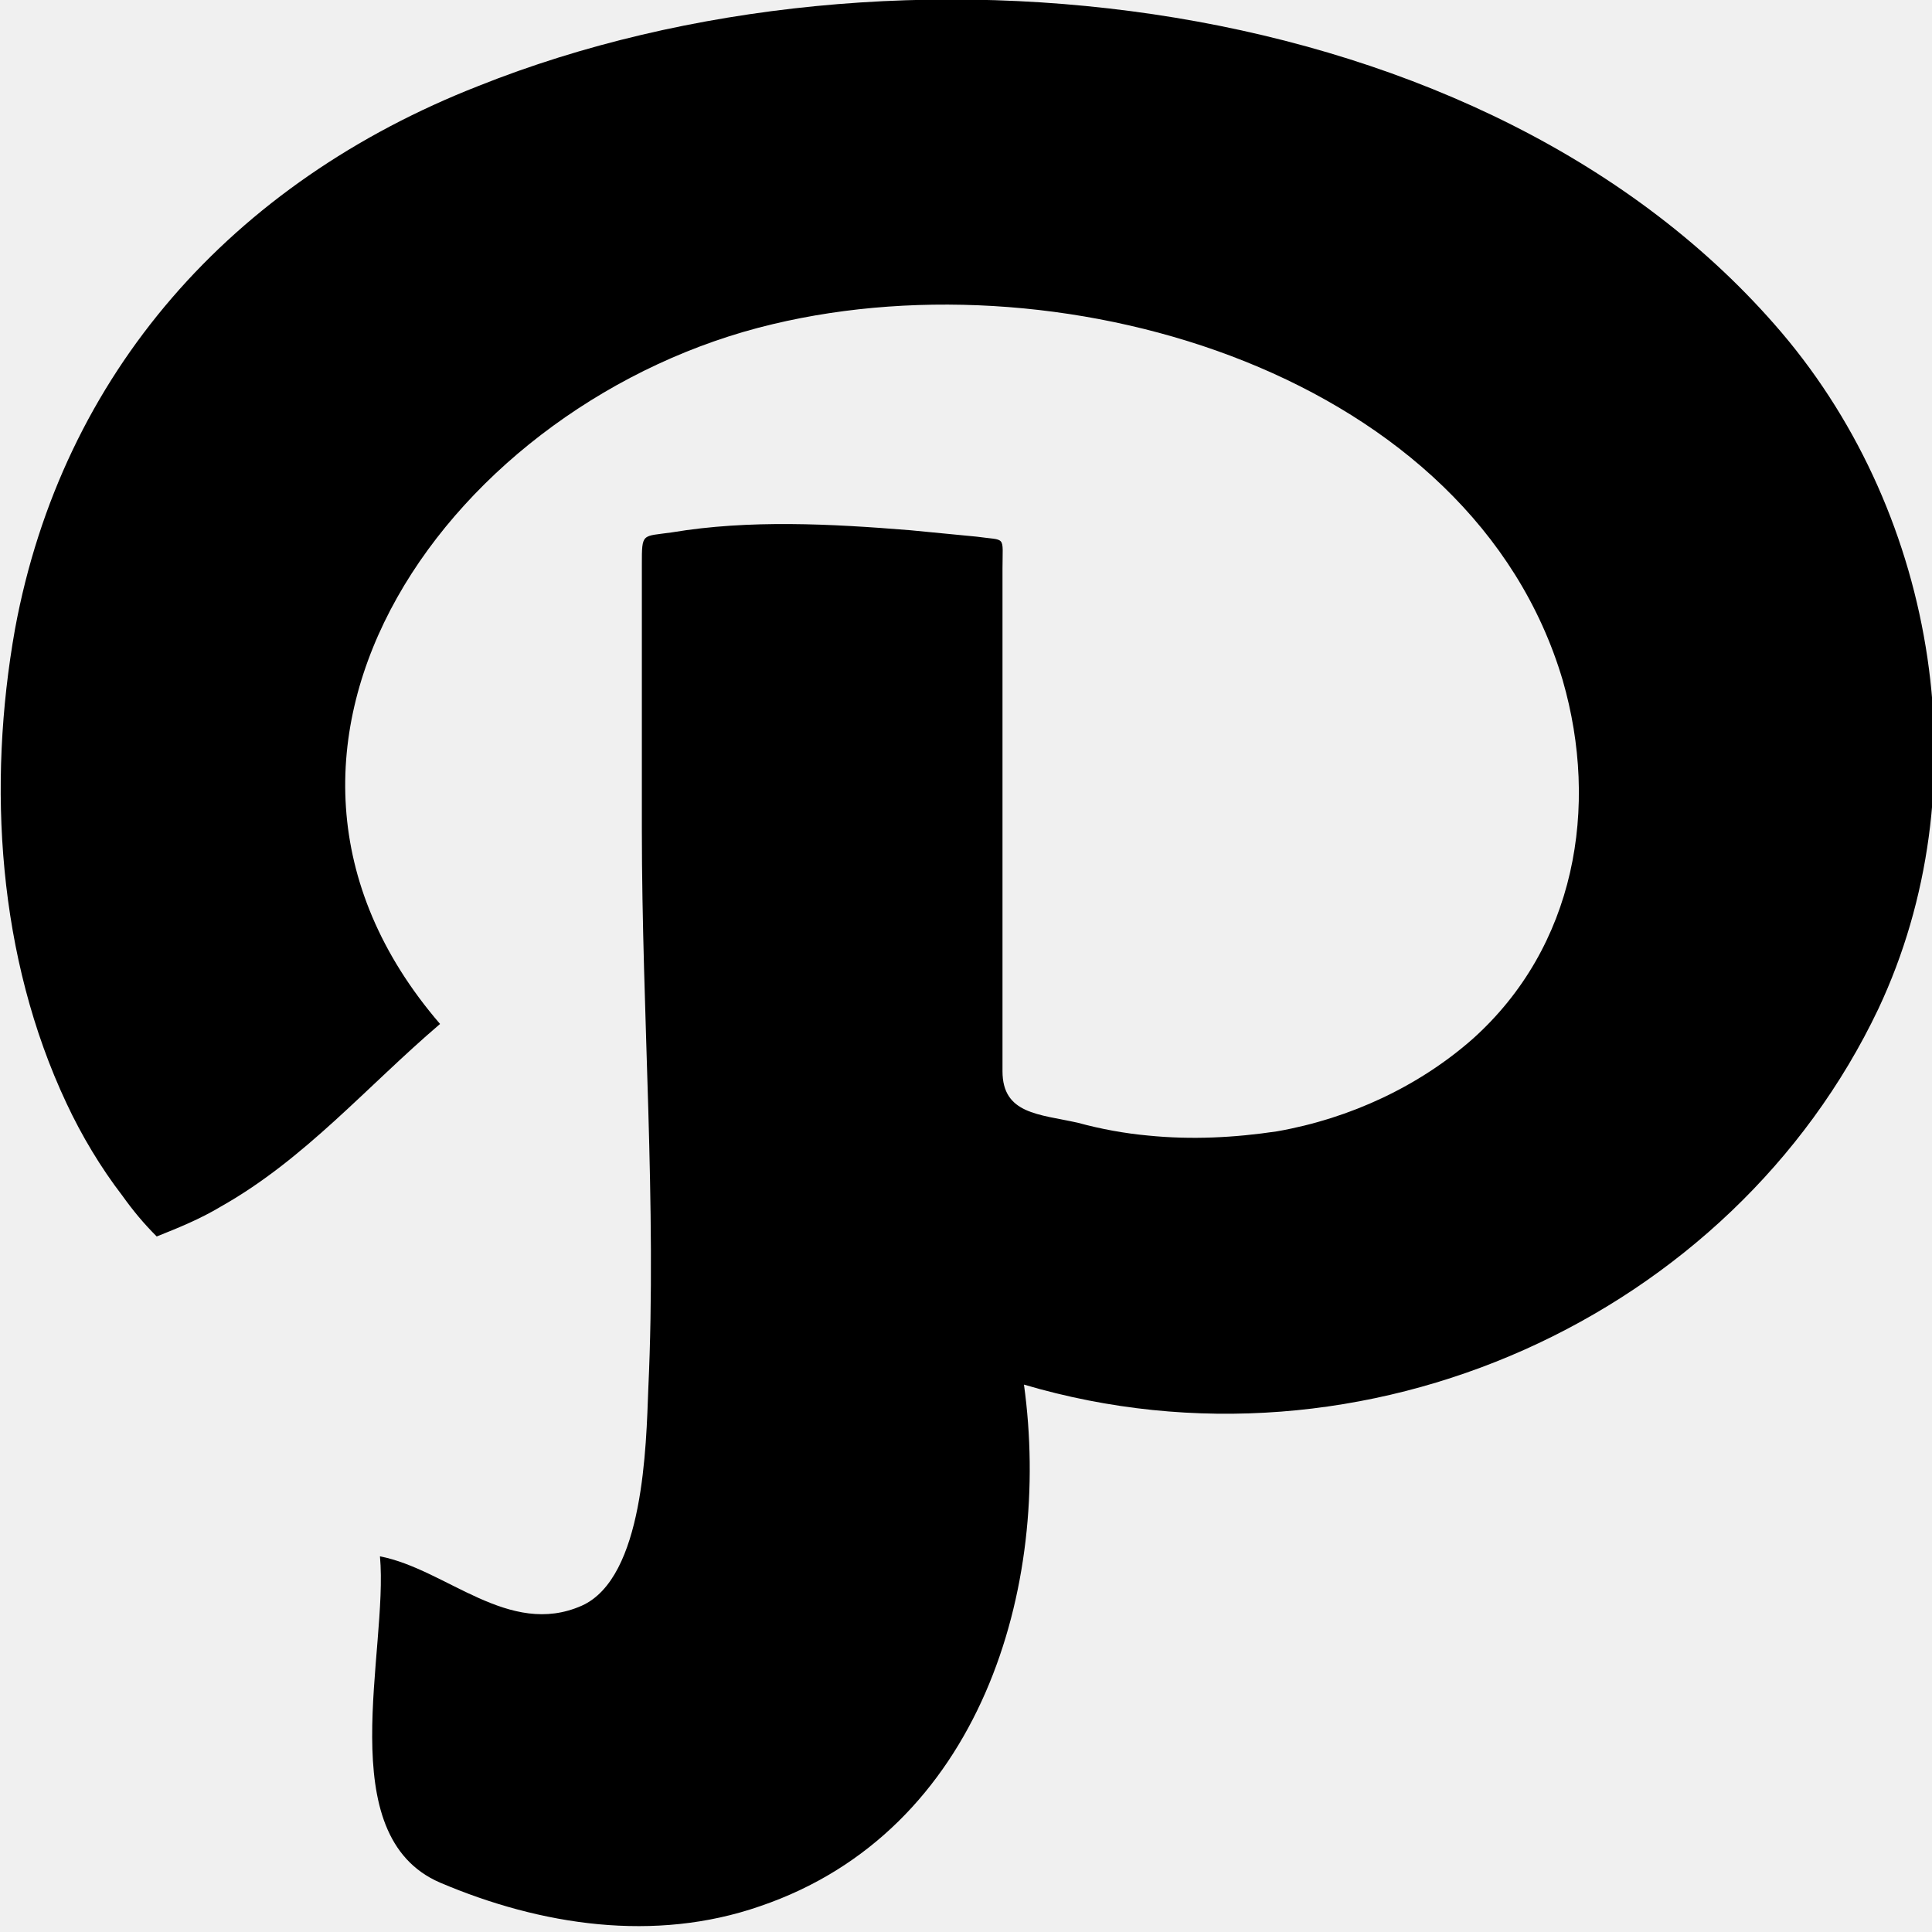
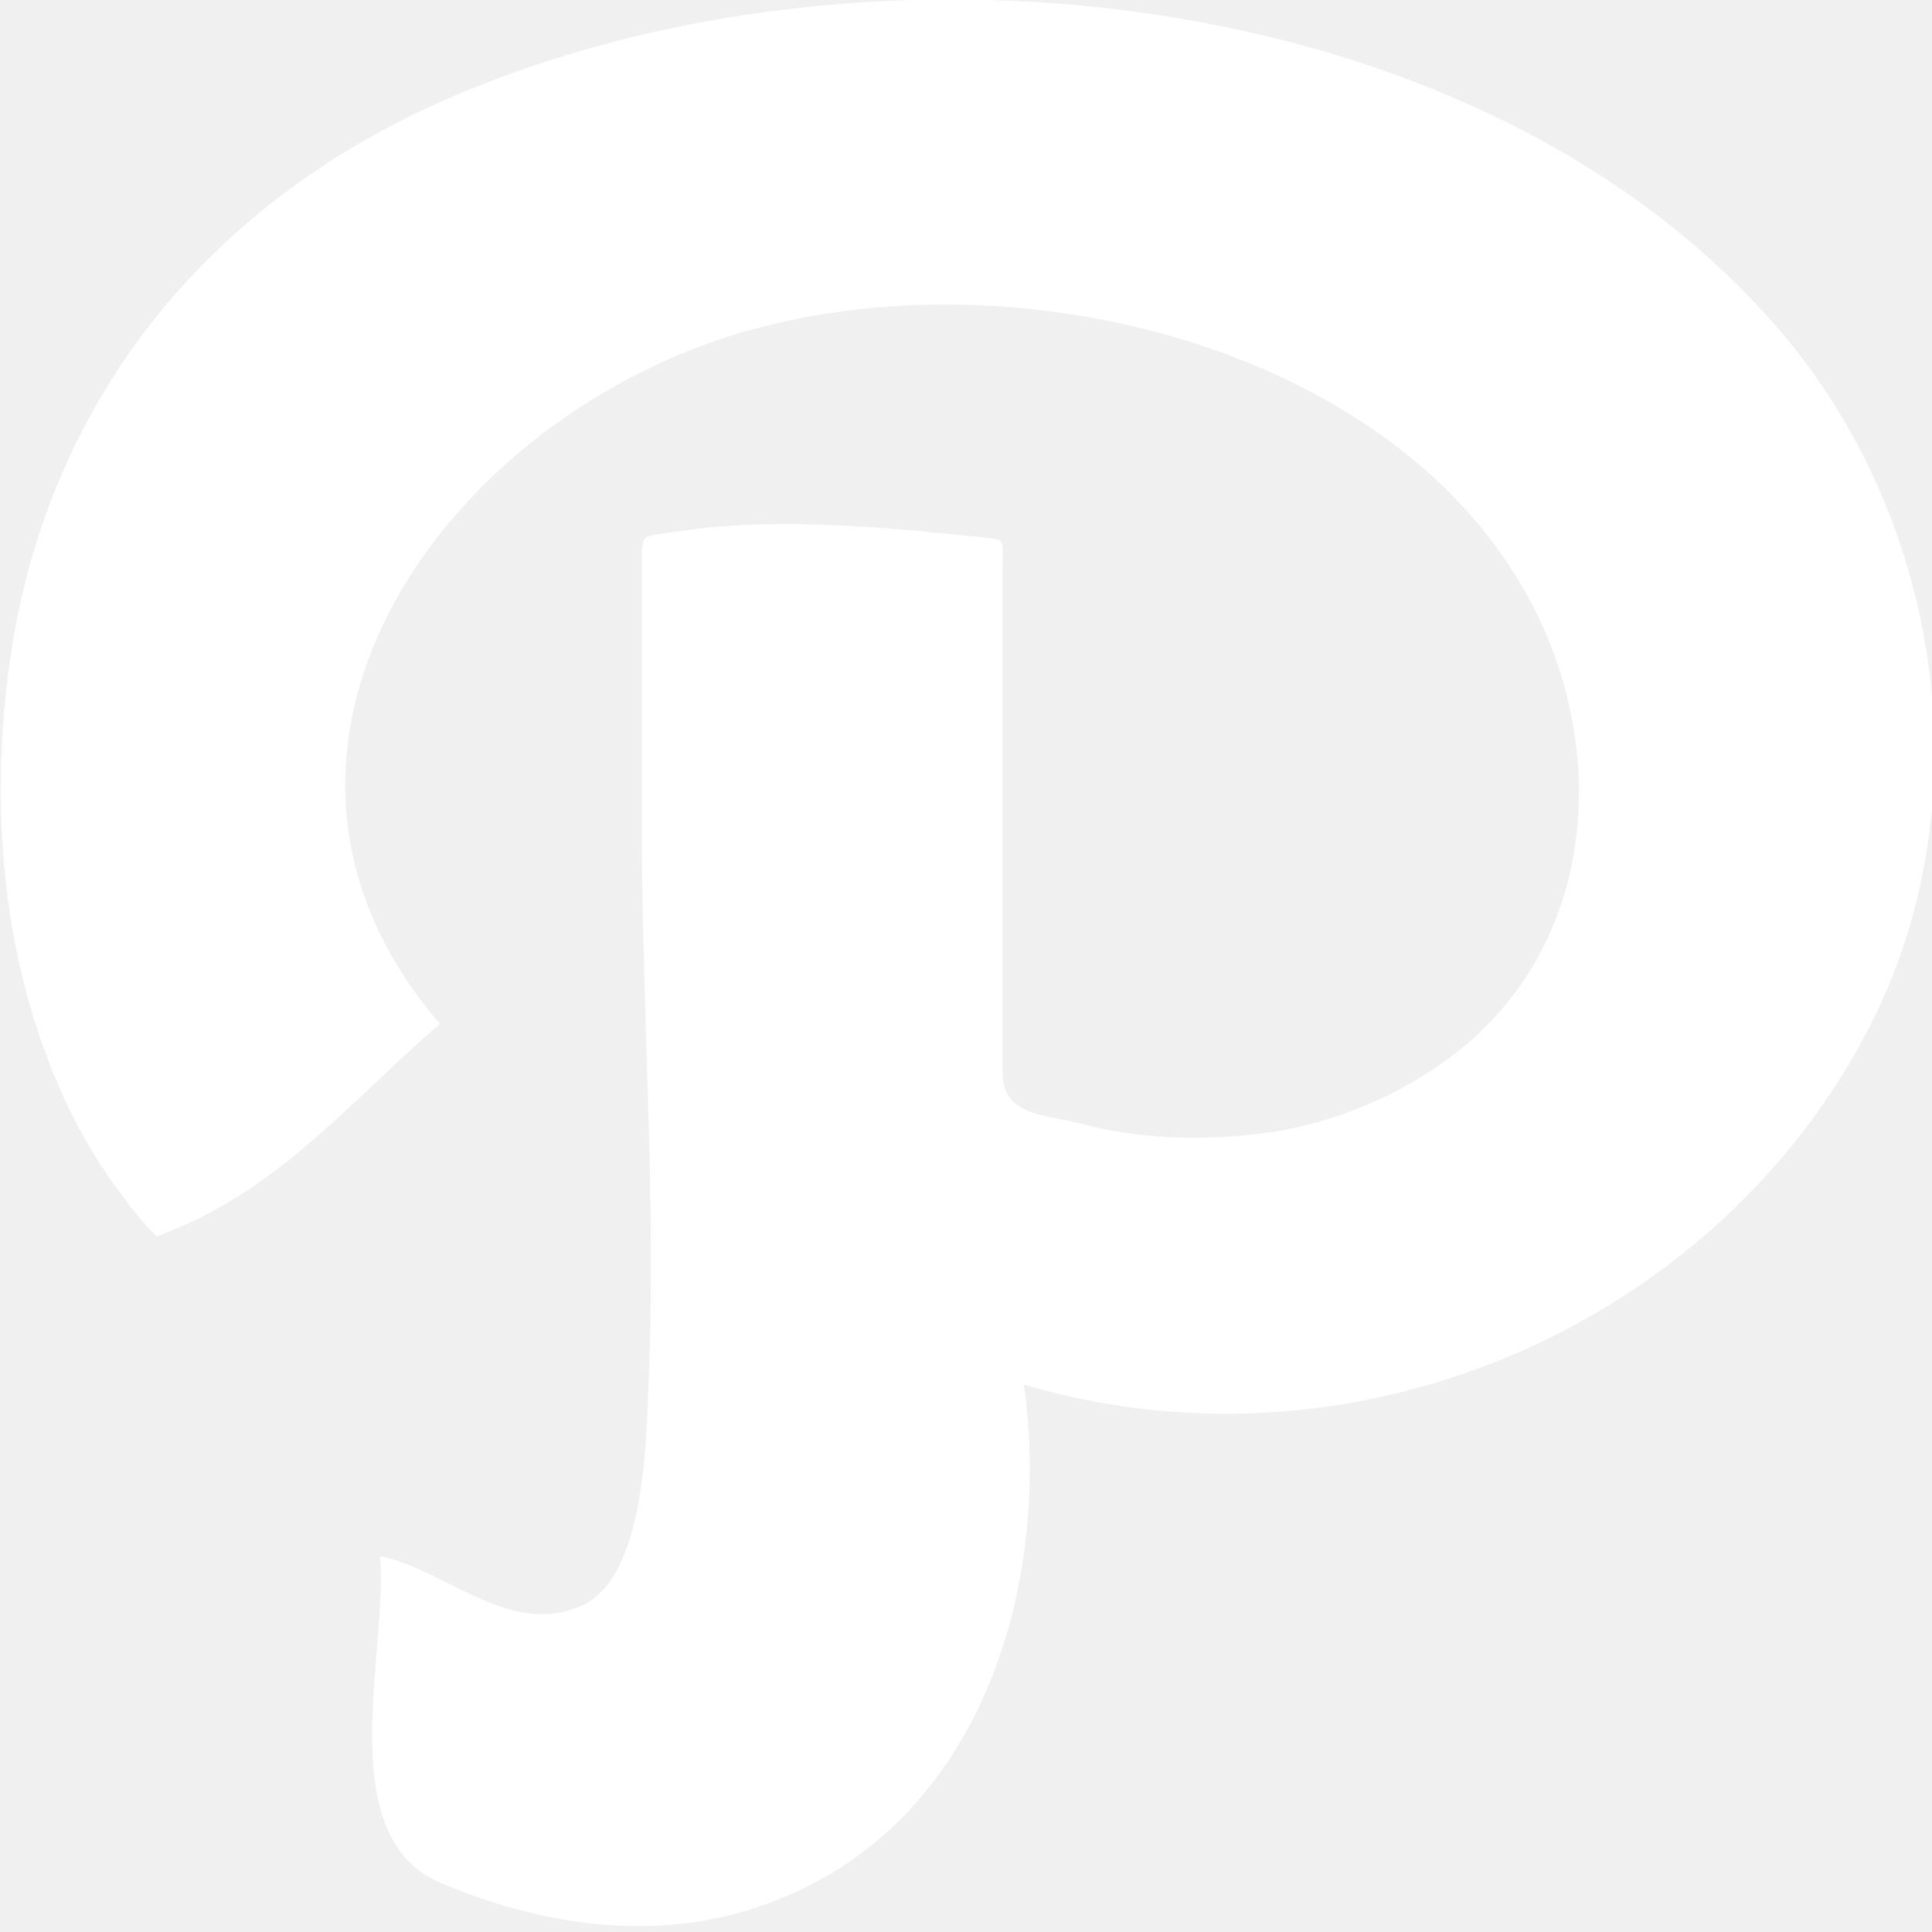
<svg xmlns="http://www.w3.org/2000/svg" version="1.1" id="Icons" x="0px" y="0px" viewBox="0 0 90 90" style="enable-background:new 0 0 90 90;" xml:space="preserve">
-   <path id="Path" d="M22.3,4C10.8,8.5,2.9,17.4,0.7,29.3c-1.3,7.3-0.8,15.3,2.4,22.1c0.7,1.5,1.6,3,2.6,4.3c0.5,0.7,1,1.3,1.6,1.9  c1-0.4,2-0.8,3-1.4c3.9-2.2,6.8-5.6,10.2-8.5c-11.2-13,0.7-29.1,15.5-32.6c13.8-3.3,32.6,2.4,36.8,16.6c1.7,5.9,0.6,12.4-4.2,16.7  c-2.5,2.2-5.7,3.7-9.1,4.3c-2,0.3-4,0.4-6,0.2c-1.1-0.1-2.2-0.3-3.3-0.6c-1.8-0.4-3.5-0.4-3.5-2.4c0-5.2,0-10.4,0-15.6  c0-2.6,0-5.2,0-7.8c0-1.6,0.2-1.3-1.2-1.5c-1-0.1-2.1-0.2-3.1-0.3c-3.7-0.3-7.5-0.5-11.1,0.1c-1.4,0.2-1.4,0-1.4,1.5  c0,1.2,0,2.4,0,3.6c0,2.9,0,5.8,0,8.7c0,8.7,0.7,17.5,0.3,26.1c-0.1,2.6-0.2,8.8-3.1,10.1c-3.4,1.5-6.3-1.7-9.4-2.3  c0.4,4.4-2.3,13,2.8,15.2c4.7,2,10,2.8,14.9,1.1c10.3-3.5,13.6-14.9,12.3-24.3c15.9,4.7,33-3.2,39.8-17.5  c4.8-10.2,2.8-22.9-4.5-31.5C69.3-0.6,41.6-3.7,22.3,4z" />
+   <path style="fill: #fff" id="Path" d="M22.3,4C10.8,8.5,2.9,17.4,0.7,29.3c-1.3,7.3-0.8,15.3,2.4,22.1c0.7,1.5,1.6,3,2.6,4.3c0.5,0.7,1,1.3,1.6,1.9  c1-0.4,2-0.8,3-1.4c3.9-2.2,6.8-5.6,10.2-8.5c-11.2-13,0.7-29.1,15.5-32.6c13.8-3.3,32.6,2.4,36.8,16.6c1.7,5.9,0.6,12.4-4.2,16.7  c-2.5,2.2-5.7,3.7-9.1,4.3c-2,0.3-4,0.4-6,0.2c-1.1-0.1-2.2-0.3-3.3-0.6c-1.8-0.4-3.5-0.4-3.5-2.4c0-5.2,0-10.4,0-15.6  c0-2.6,0-5.2,0-7.8c0-1.6,0.2-1.3-1.2-1.5c-1-0.1-2.1-0.2-3.1-0.3c-3.7-0.3-7.5-0.5-11.1,0.1c-1.4,0.2-1.4,0-1.4,1.5  c0,1.2,0,2.4,0,3.6c0,2.9,0,5.8,0,8.7c0,8.7,0.7,17.5,0.3,26.1c-0.1,2.6-0.2,8.8-3.1,10.1c-3.4,1.5-6.3-1.7-9.4-2.3  c0.4,4.4-2.3,13,2.8,15.2c4.7,2,10,2.8,14.9,1.1c10.3-3.5,13.6-14.9,12.3-24.3c15.9,4.7,33-3.2,39.8-17.5  c4.8-10.2,2.8-22.9-4.5-31.5C69.3-0.6,41.6-3.7,22.3,4z" />
</svg>
